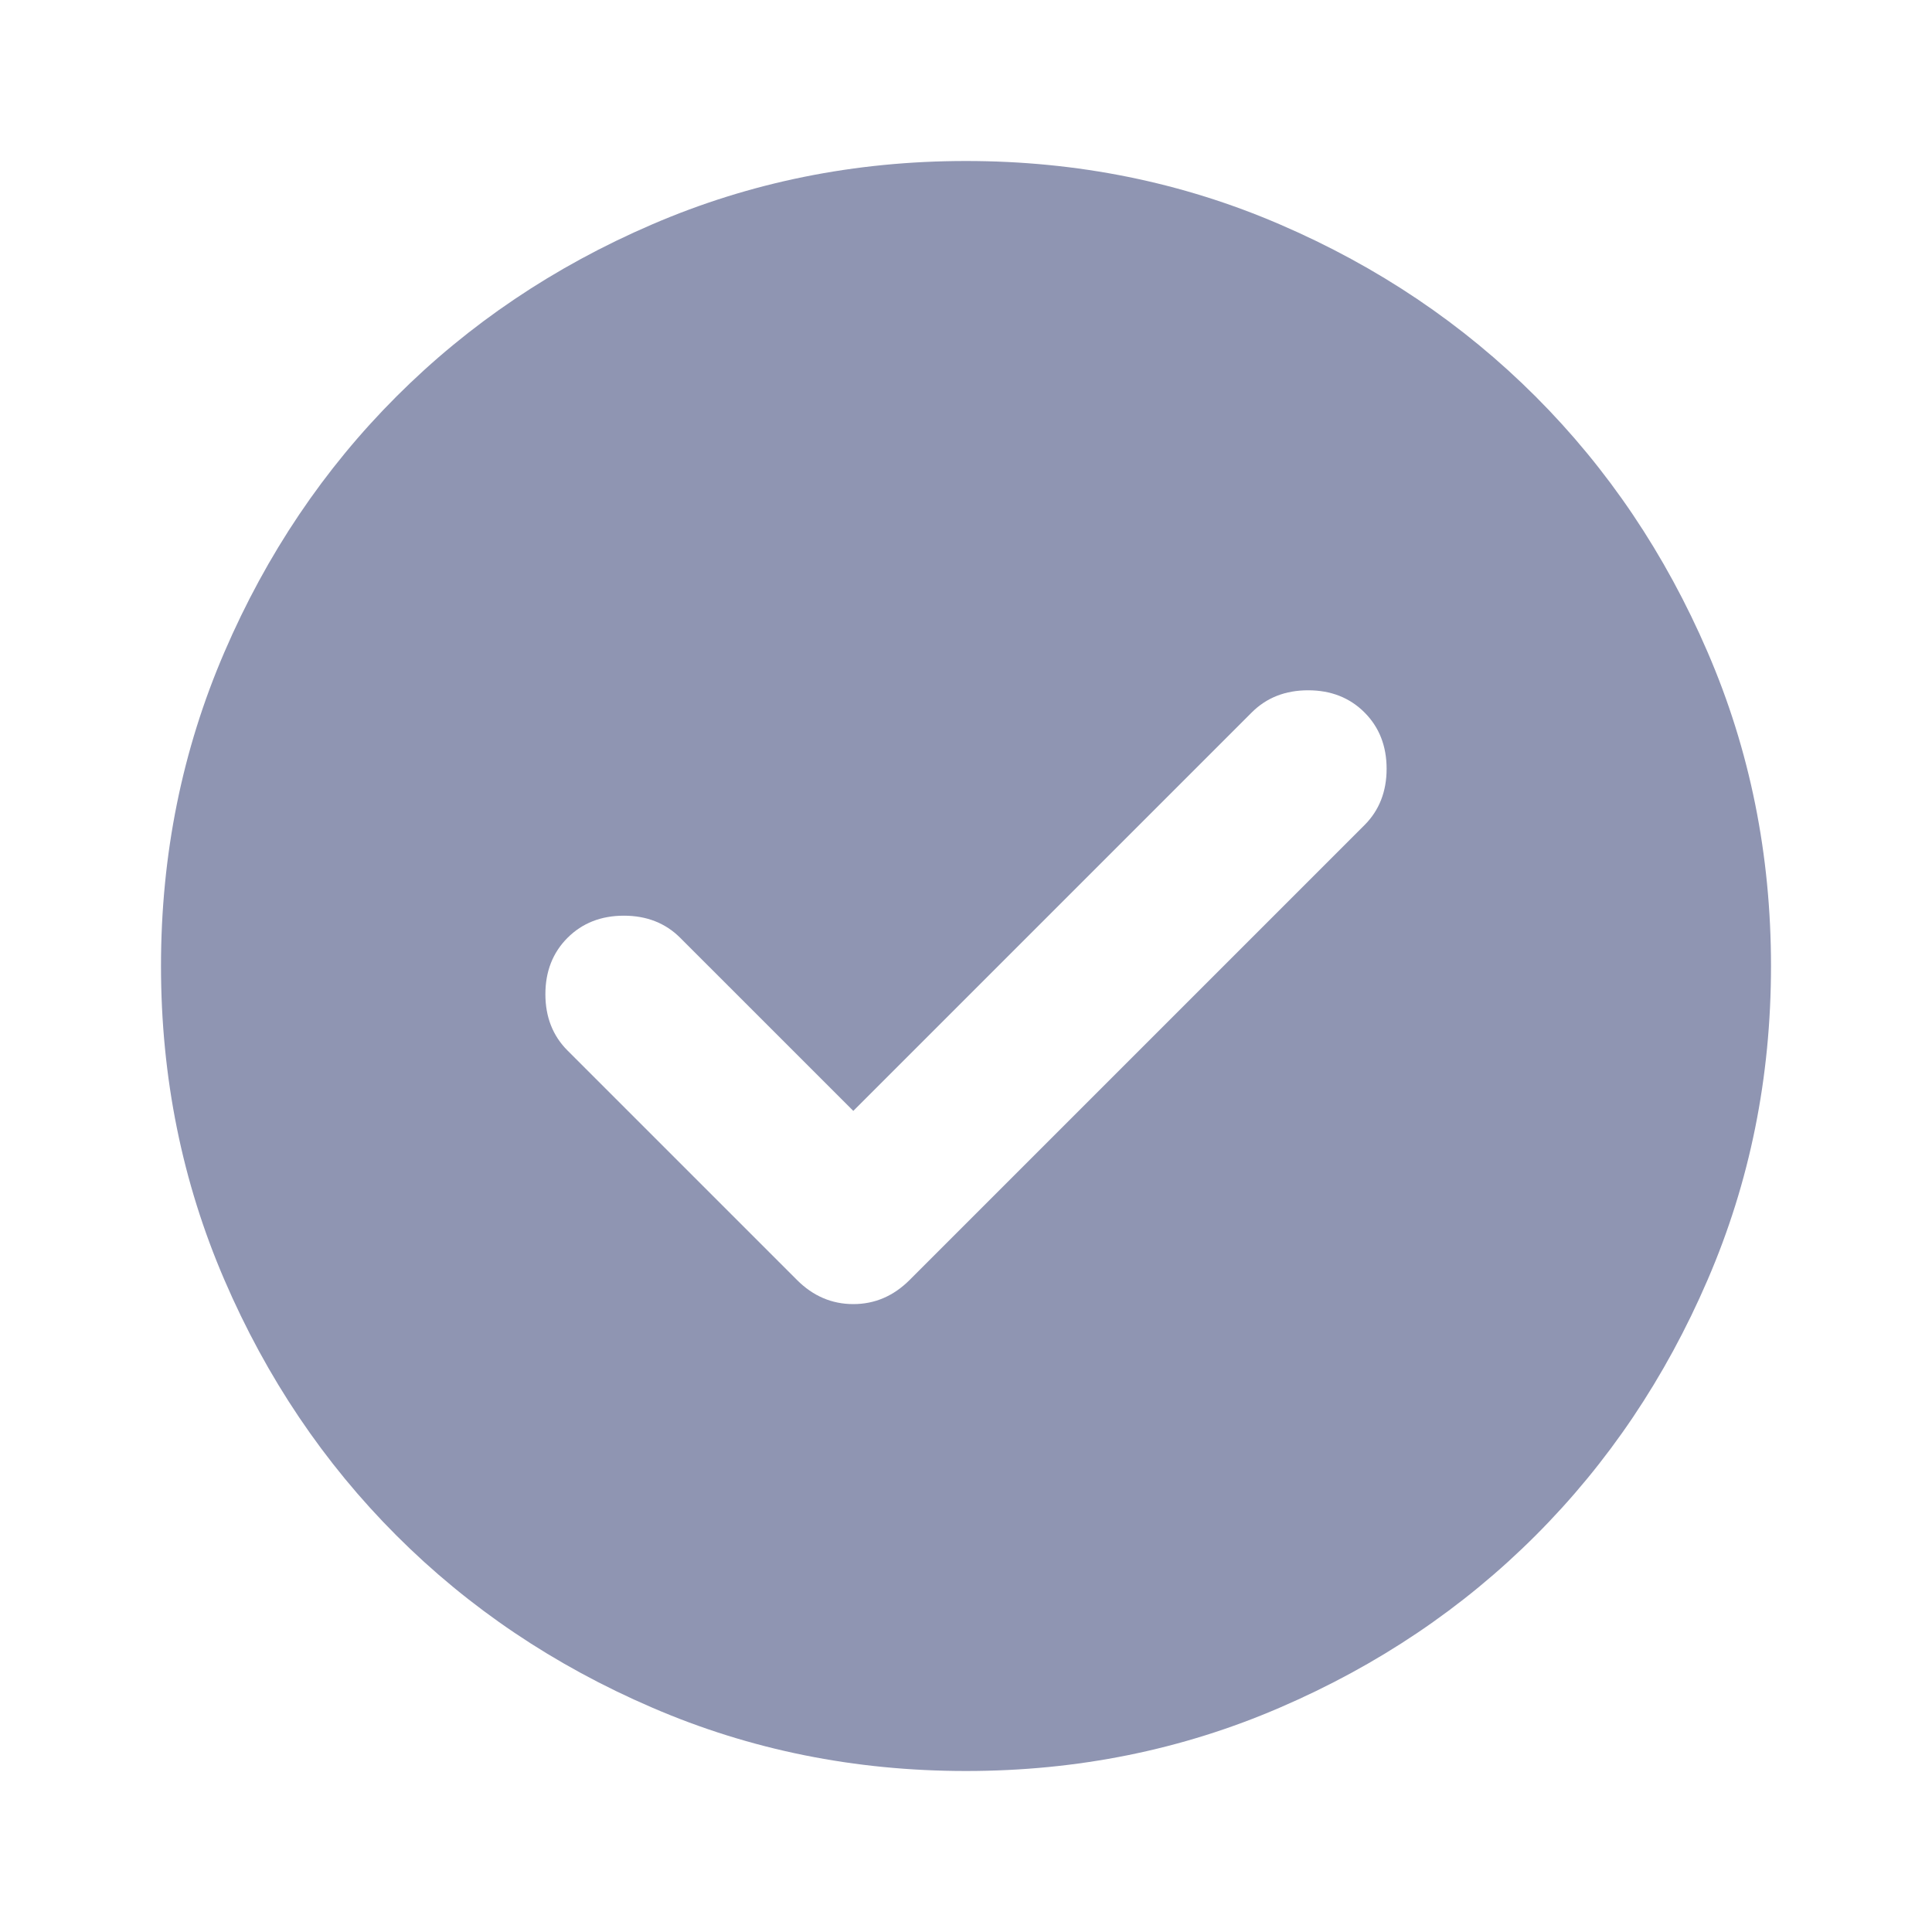
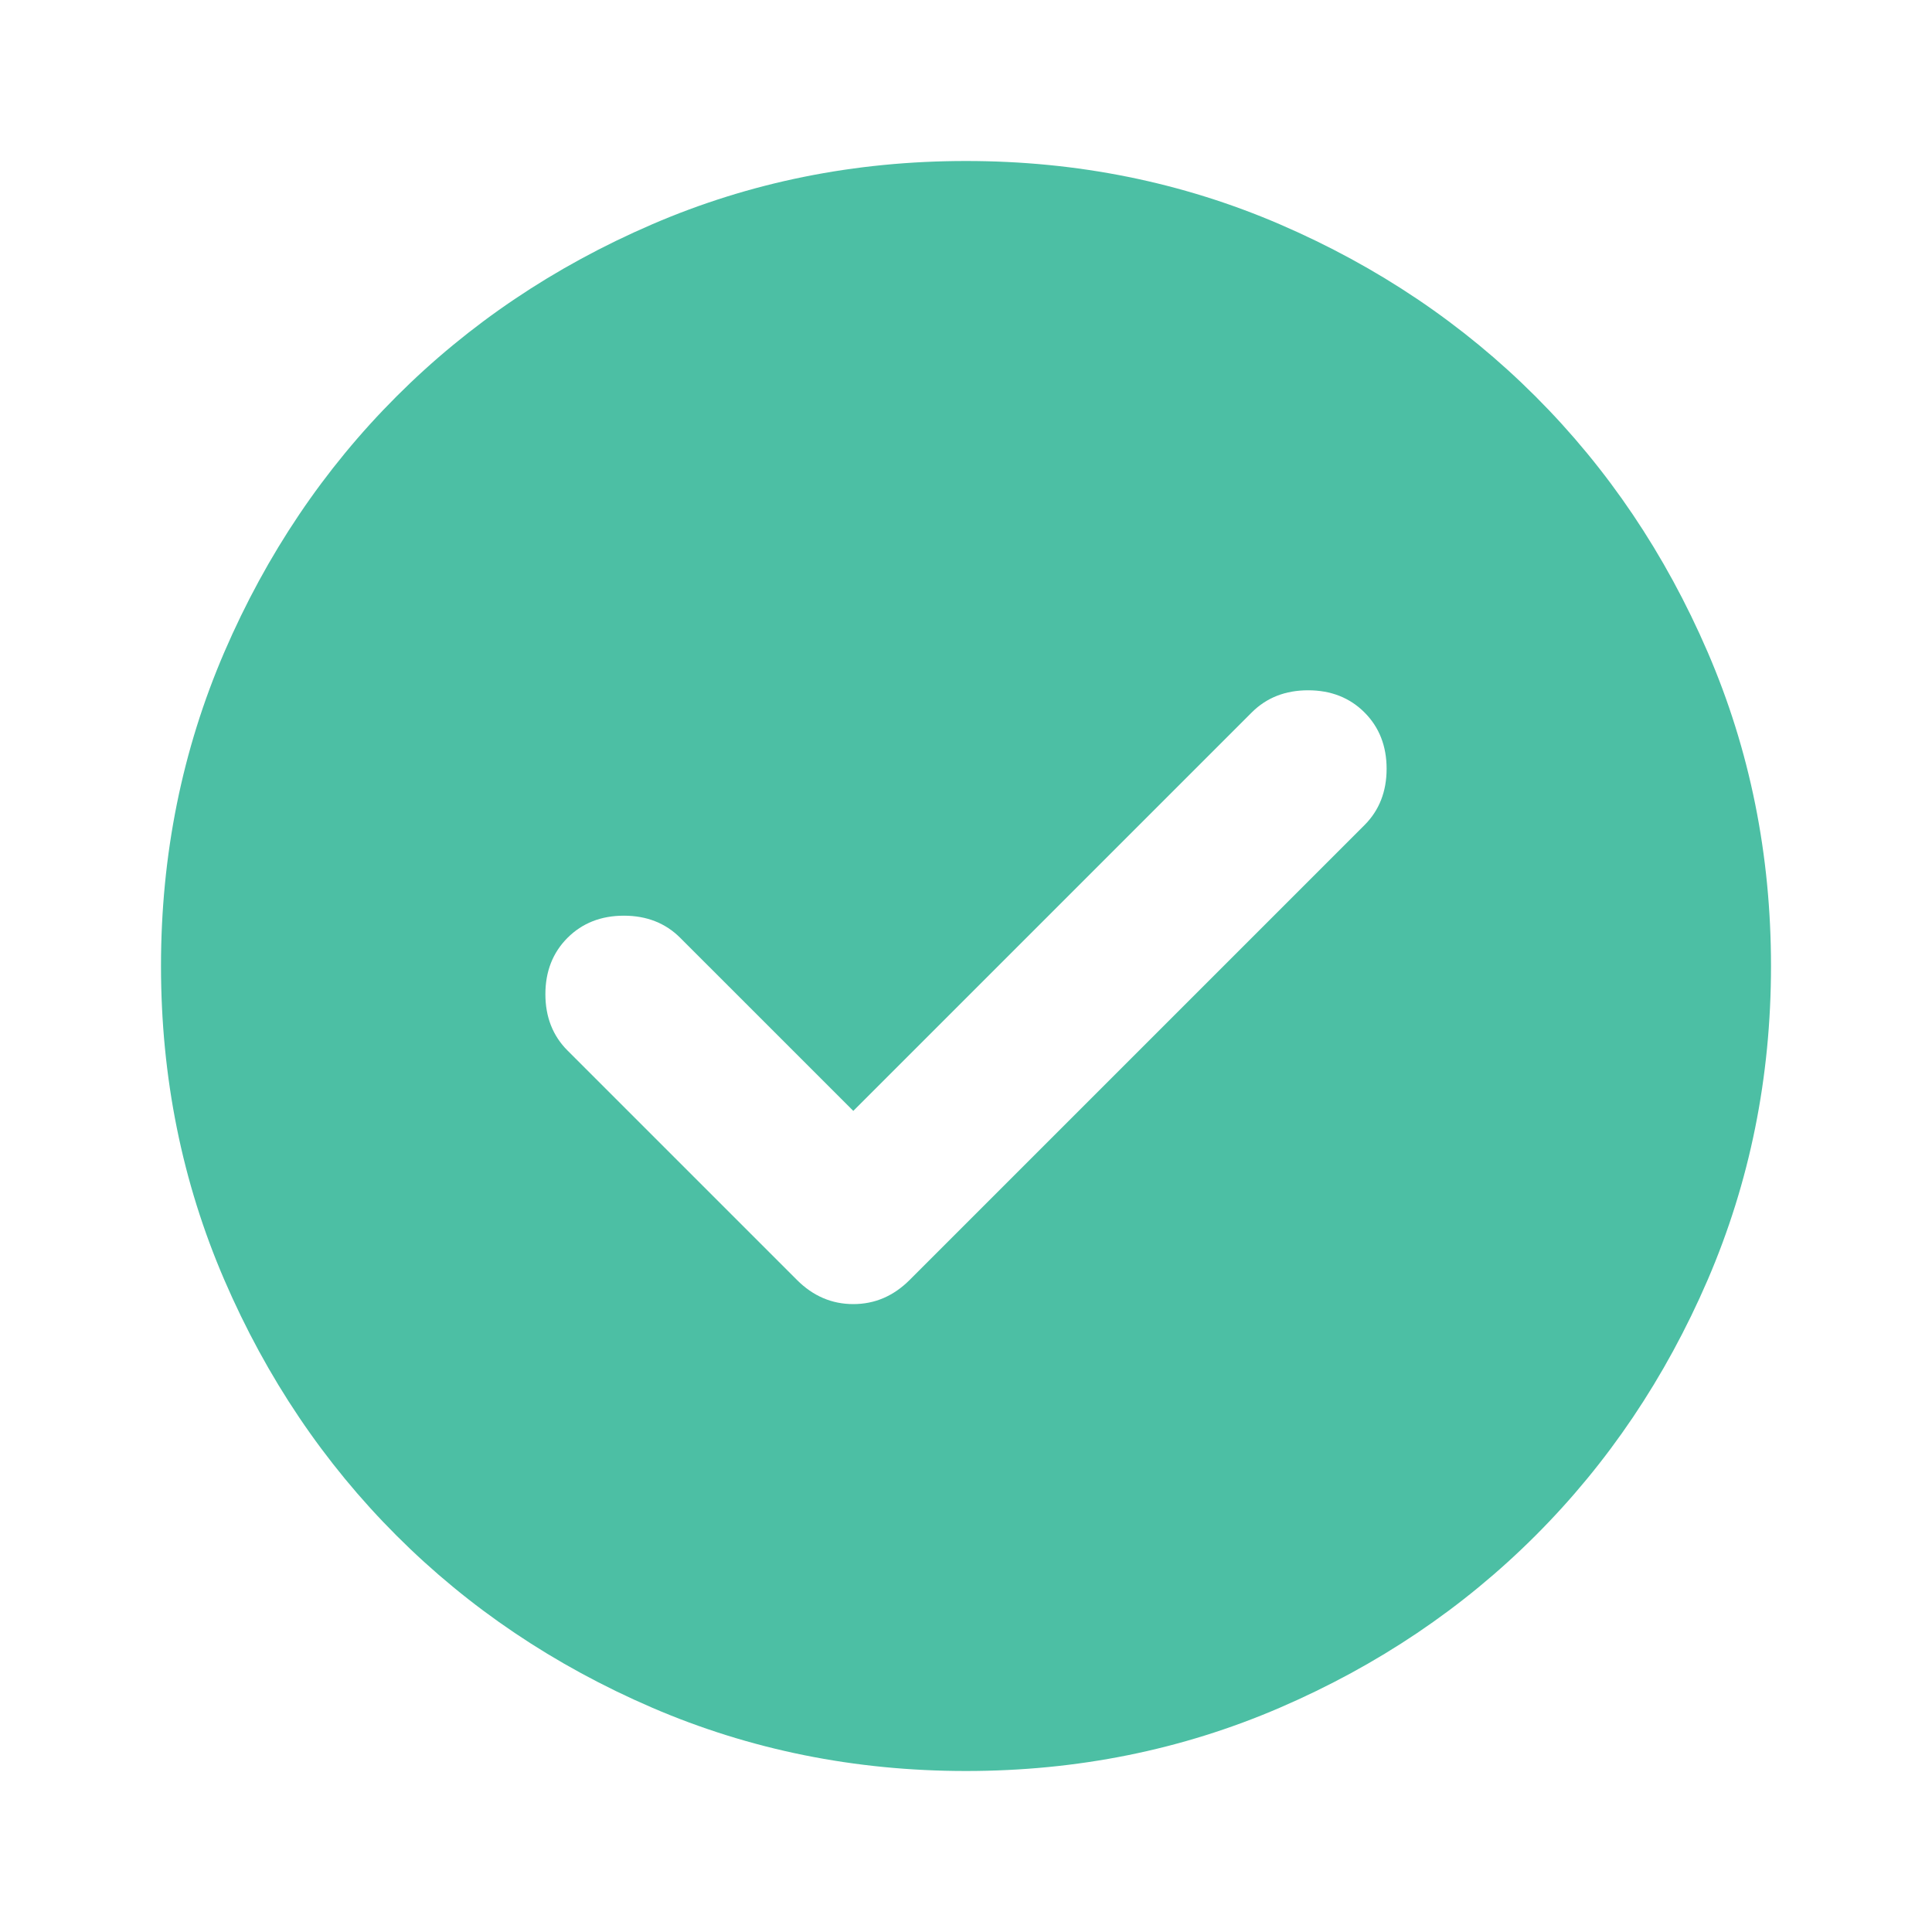
- <svg xmlns="http://www.w3.org/2000/svg" width="24" height="24" viewBox="0 0 24 24" fill="none">
-   <path d="M10.6 13.8L8.45 11.65C8.267 11.467 8.033 11.375 7.75 11.375C7.467 11.375 7.233 11.467 7.05 11.65C6.867 11.833 6.775 12.067 6.775 12.35C6.775 12.633 6.867 12.867 7.05 13.05L9.9 15.9C10.1 16.1 10.333 16.2 10.6 16.2C10.867 16.2 11.1 16.1 11.3 15.9L16.95 10.25C17.133 10.067 17.225 9.833 17.225 9.55C17.225 9.267 17.133 9.033 16.95 8.85C16.767 8.667 16.533 8.575 16.25 8.575C15.967 8.575 15.733 8.667 15.55 8.85L10.6 13.8ZM12 22C10.617 22 9.317 21.738 8.1 21.212C6.883 20.688 5.825 19.975 4.925 19.075C4.025 18.175 3.312 17.117 2.788 15.9C2.263 14.683 2 13.383 2 12C2 10.617 2.263 9.317 2.788 8.1C3.312 6.883 4.025 5.825 4.925 4.925C5.825 4.025 6.883 3.312 8.1 2.788C9.317 2.263 10.617 2 12 2C13.383 2 14.683 2.263 15.9 2.788C17.117 3.312 18.175 4.025 19.075 4.925C19.975 5.825 20.688 6.883 21.212 8.1C21.738 9.317 22 10.617 22 12C22 13.383 21.738 14.683 21.212 15.9C20.688 17.117 19.975 18.175 19.075 19.075C18.175 19.975 17.117 20.688 15.9 21.212C14.683 21.738 13.383 22 12 22Z" fill="#8F95B2" />
+ <svg xmlns="http://www.w3.org/2000/svg" version="1.1" width="24" height="24" viewBox="0,0,256,256">
+   <g fill="#4cbfa4" fill-rule="nonzero" stroke="none" stroke-width="1" stroke-linecap="butt" stroke-linejoin="miter" stroke-miterlimit="10" stroke-dasharray="" stroke-dashoffset="0" font-family="none" font-weight="none" font-size="none" text-anchor="none" style="mix-blend-mode: normal">
+     <g transform="scale(10.66667,10.66667)">
+       <path d="M10.6,13.8l-2.15,-2.15c-0.183,-0.183 -0.417,-0.275 -0.7,-0.275c-0.283,0 -0.517,0.092 -0.7,0.275c-0.183,0.183 -0.275,0.417 -0.275,0.7c0,0.283 0.092,0.517 0.275,0.7l2.85,2.85c0.2,0.2 0.433,0.3 0.7,0.3c0.267,0 0.5,-0.1 0.7,-0.3l5.65,-5.65c0.183,-0.183 0.275,-0.417 0.275,-0.7c0,-0.283 -0.092,-0.517 -0.275,-0.7c-0.183,-0.183 -0.417,-0.275 -0.7,-0.275c-0.283,0 -0.517,0.092 -0.7,0.275zM12,22c-1.383,0 -2.683,-0.263 -3.9,-0.787c-1.217,-0.525 -2.275,-1.238 -3.175,-2.138c-0.9,-0.9 -1.613,-1.958 -2.138,-3.175c-0.525,-1.217 -0.787,-2.517 -0.787,-3.9c0,-1.383 0.263,-2.683 0.787,-3.9c0.525,-1.217 1.238,-2.275 2.138,-3.175c0.9,-0.9 1.958,-1.613 3.175,-2.138c1.217,-0.525 2.517,-0.787 3.9,-0.787c1.383,0 2.683,0.263 3.9,0.787c1.217,0.525 2.275,1.238 3.175,2.138c0.9,0.9 1.613,1.958 2.138,3.175c0.525,1.217 0.787,2.517 0.787,3.9c0,1.383 -0.263,2.683 -0.787,3.9c-0.525,1.217 -1.238,2.275 -2.138,3.175c-0.9,0.9 -1.958,1.613 -3.175,2.138c-1.217,0.525 -2.517,0.787 -3.9,0.787z" />
+     </g>
+   </g>
</svg>
